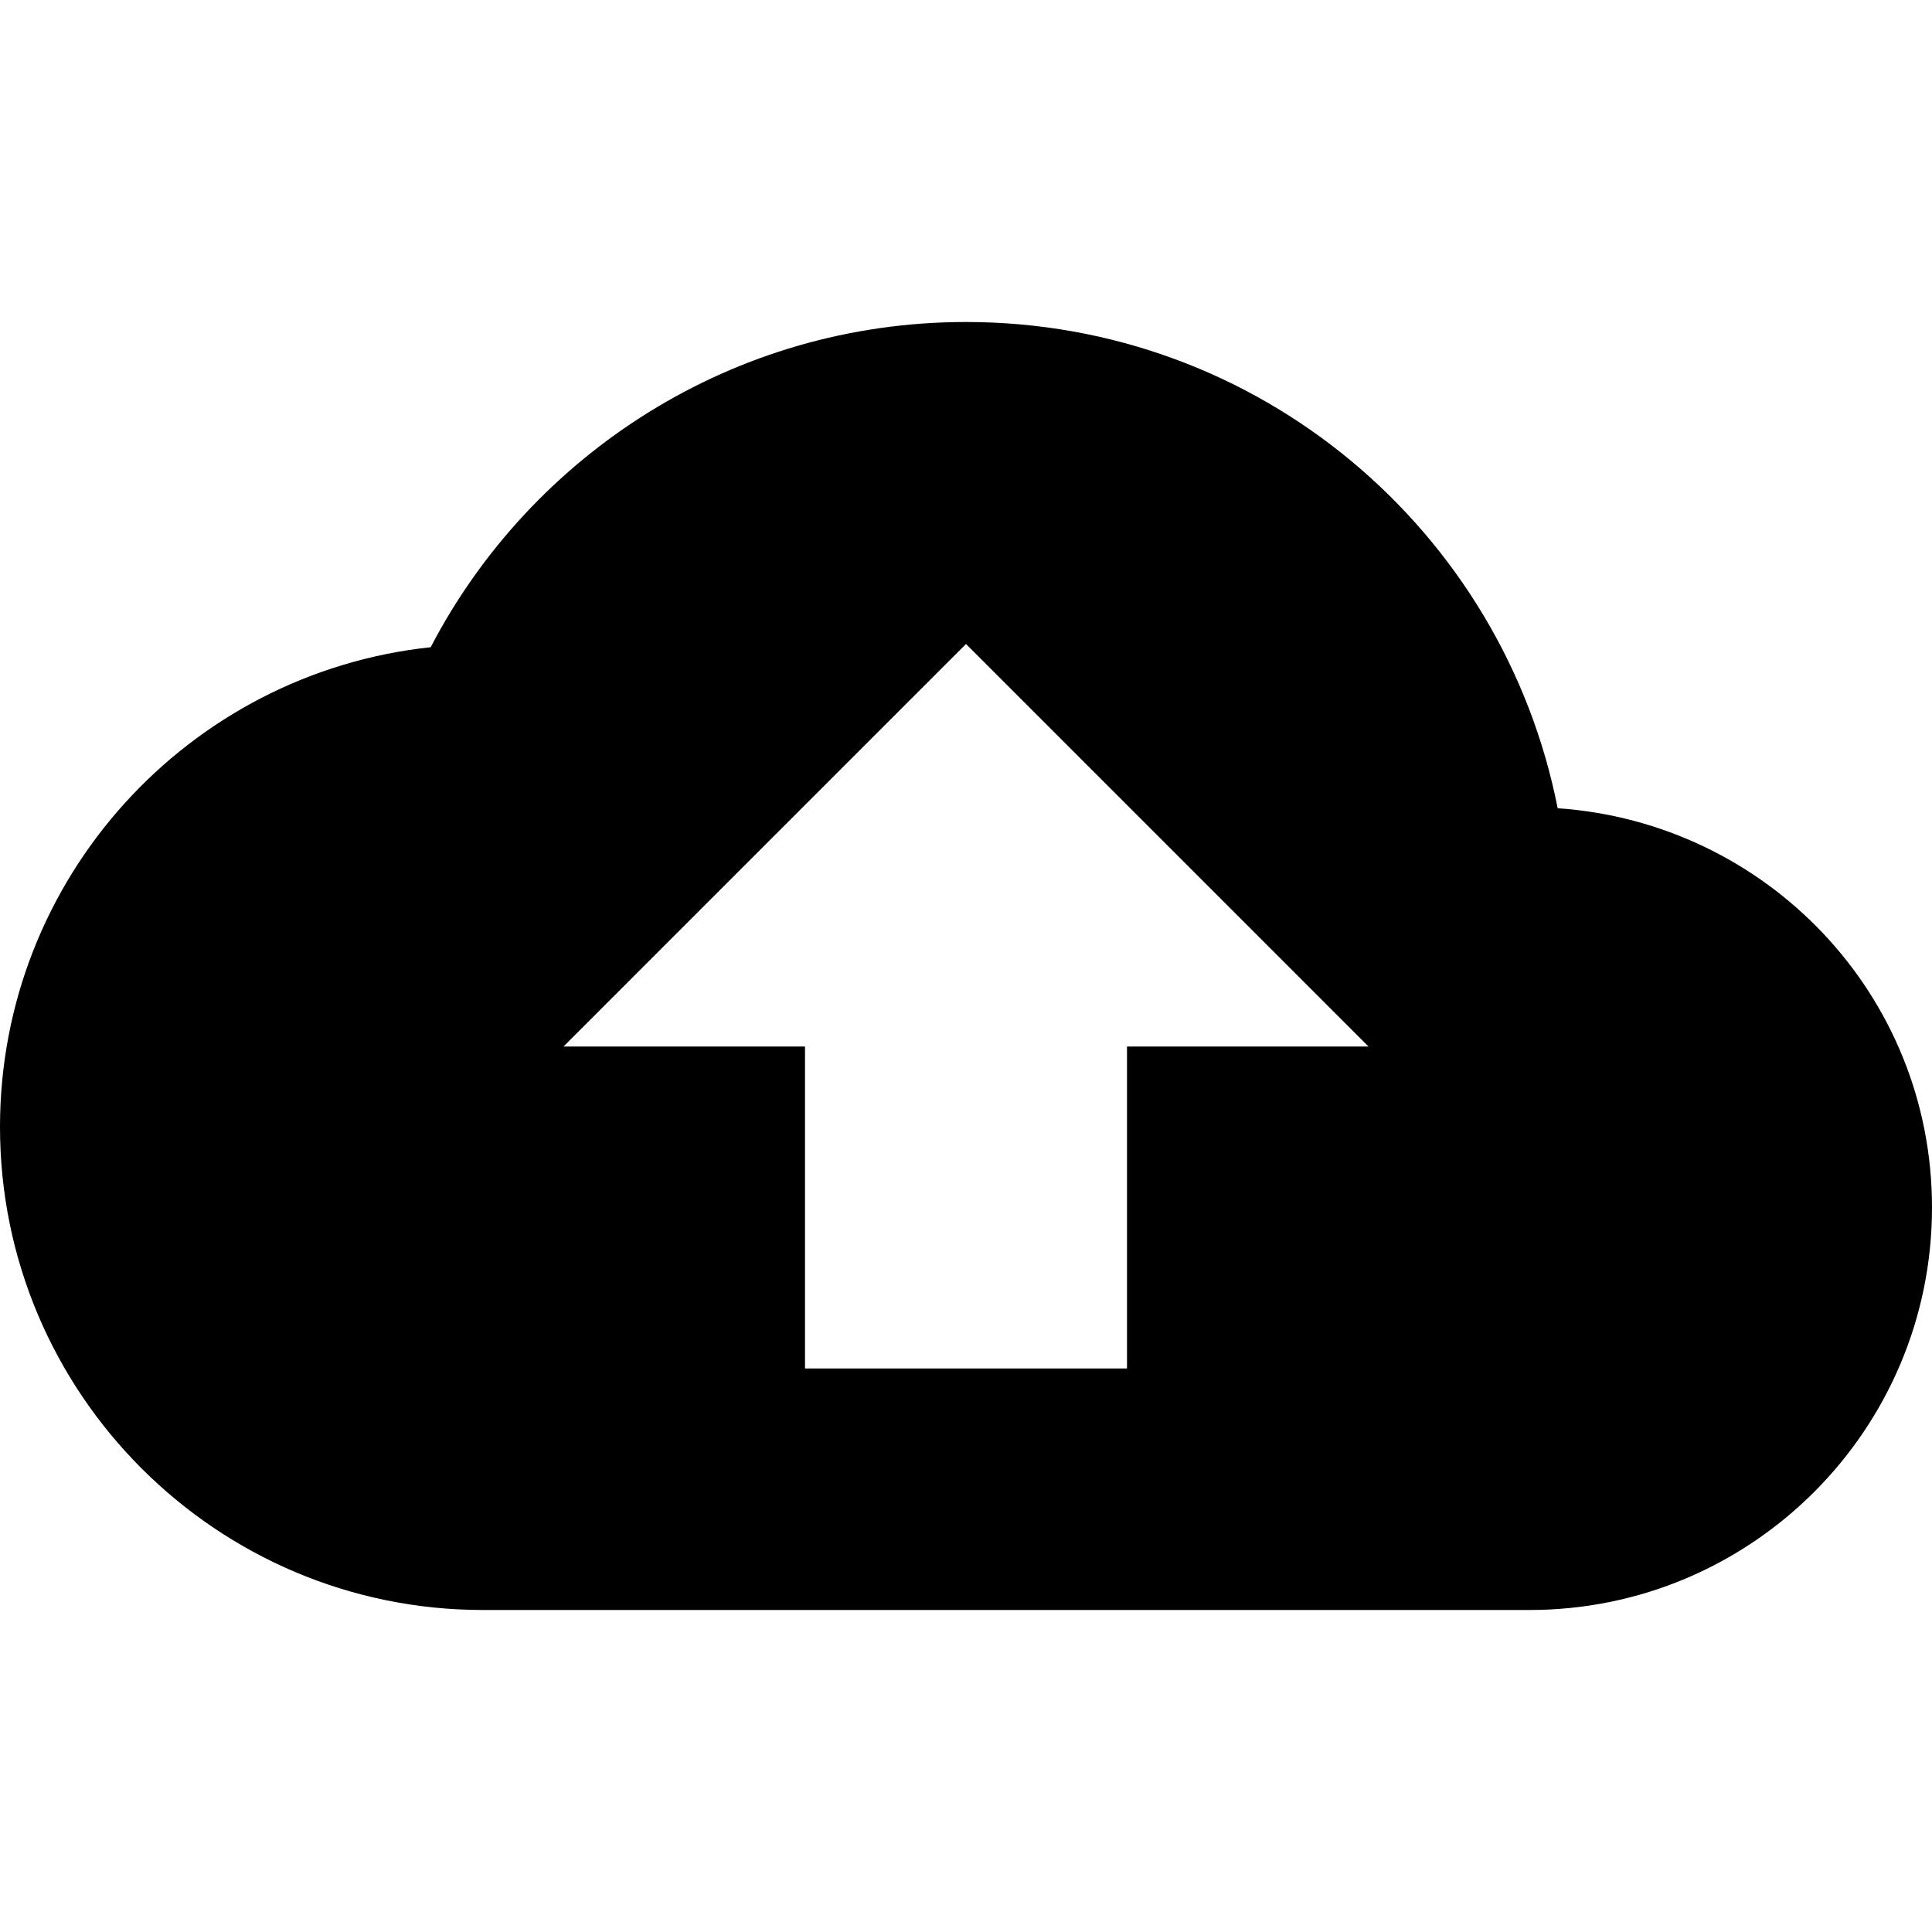
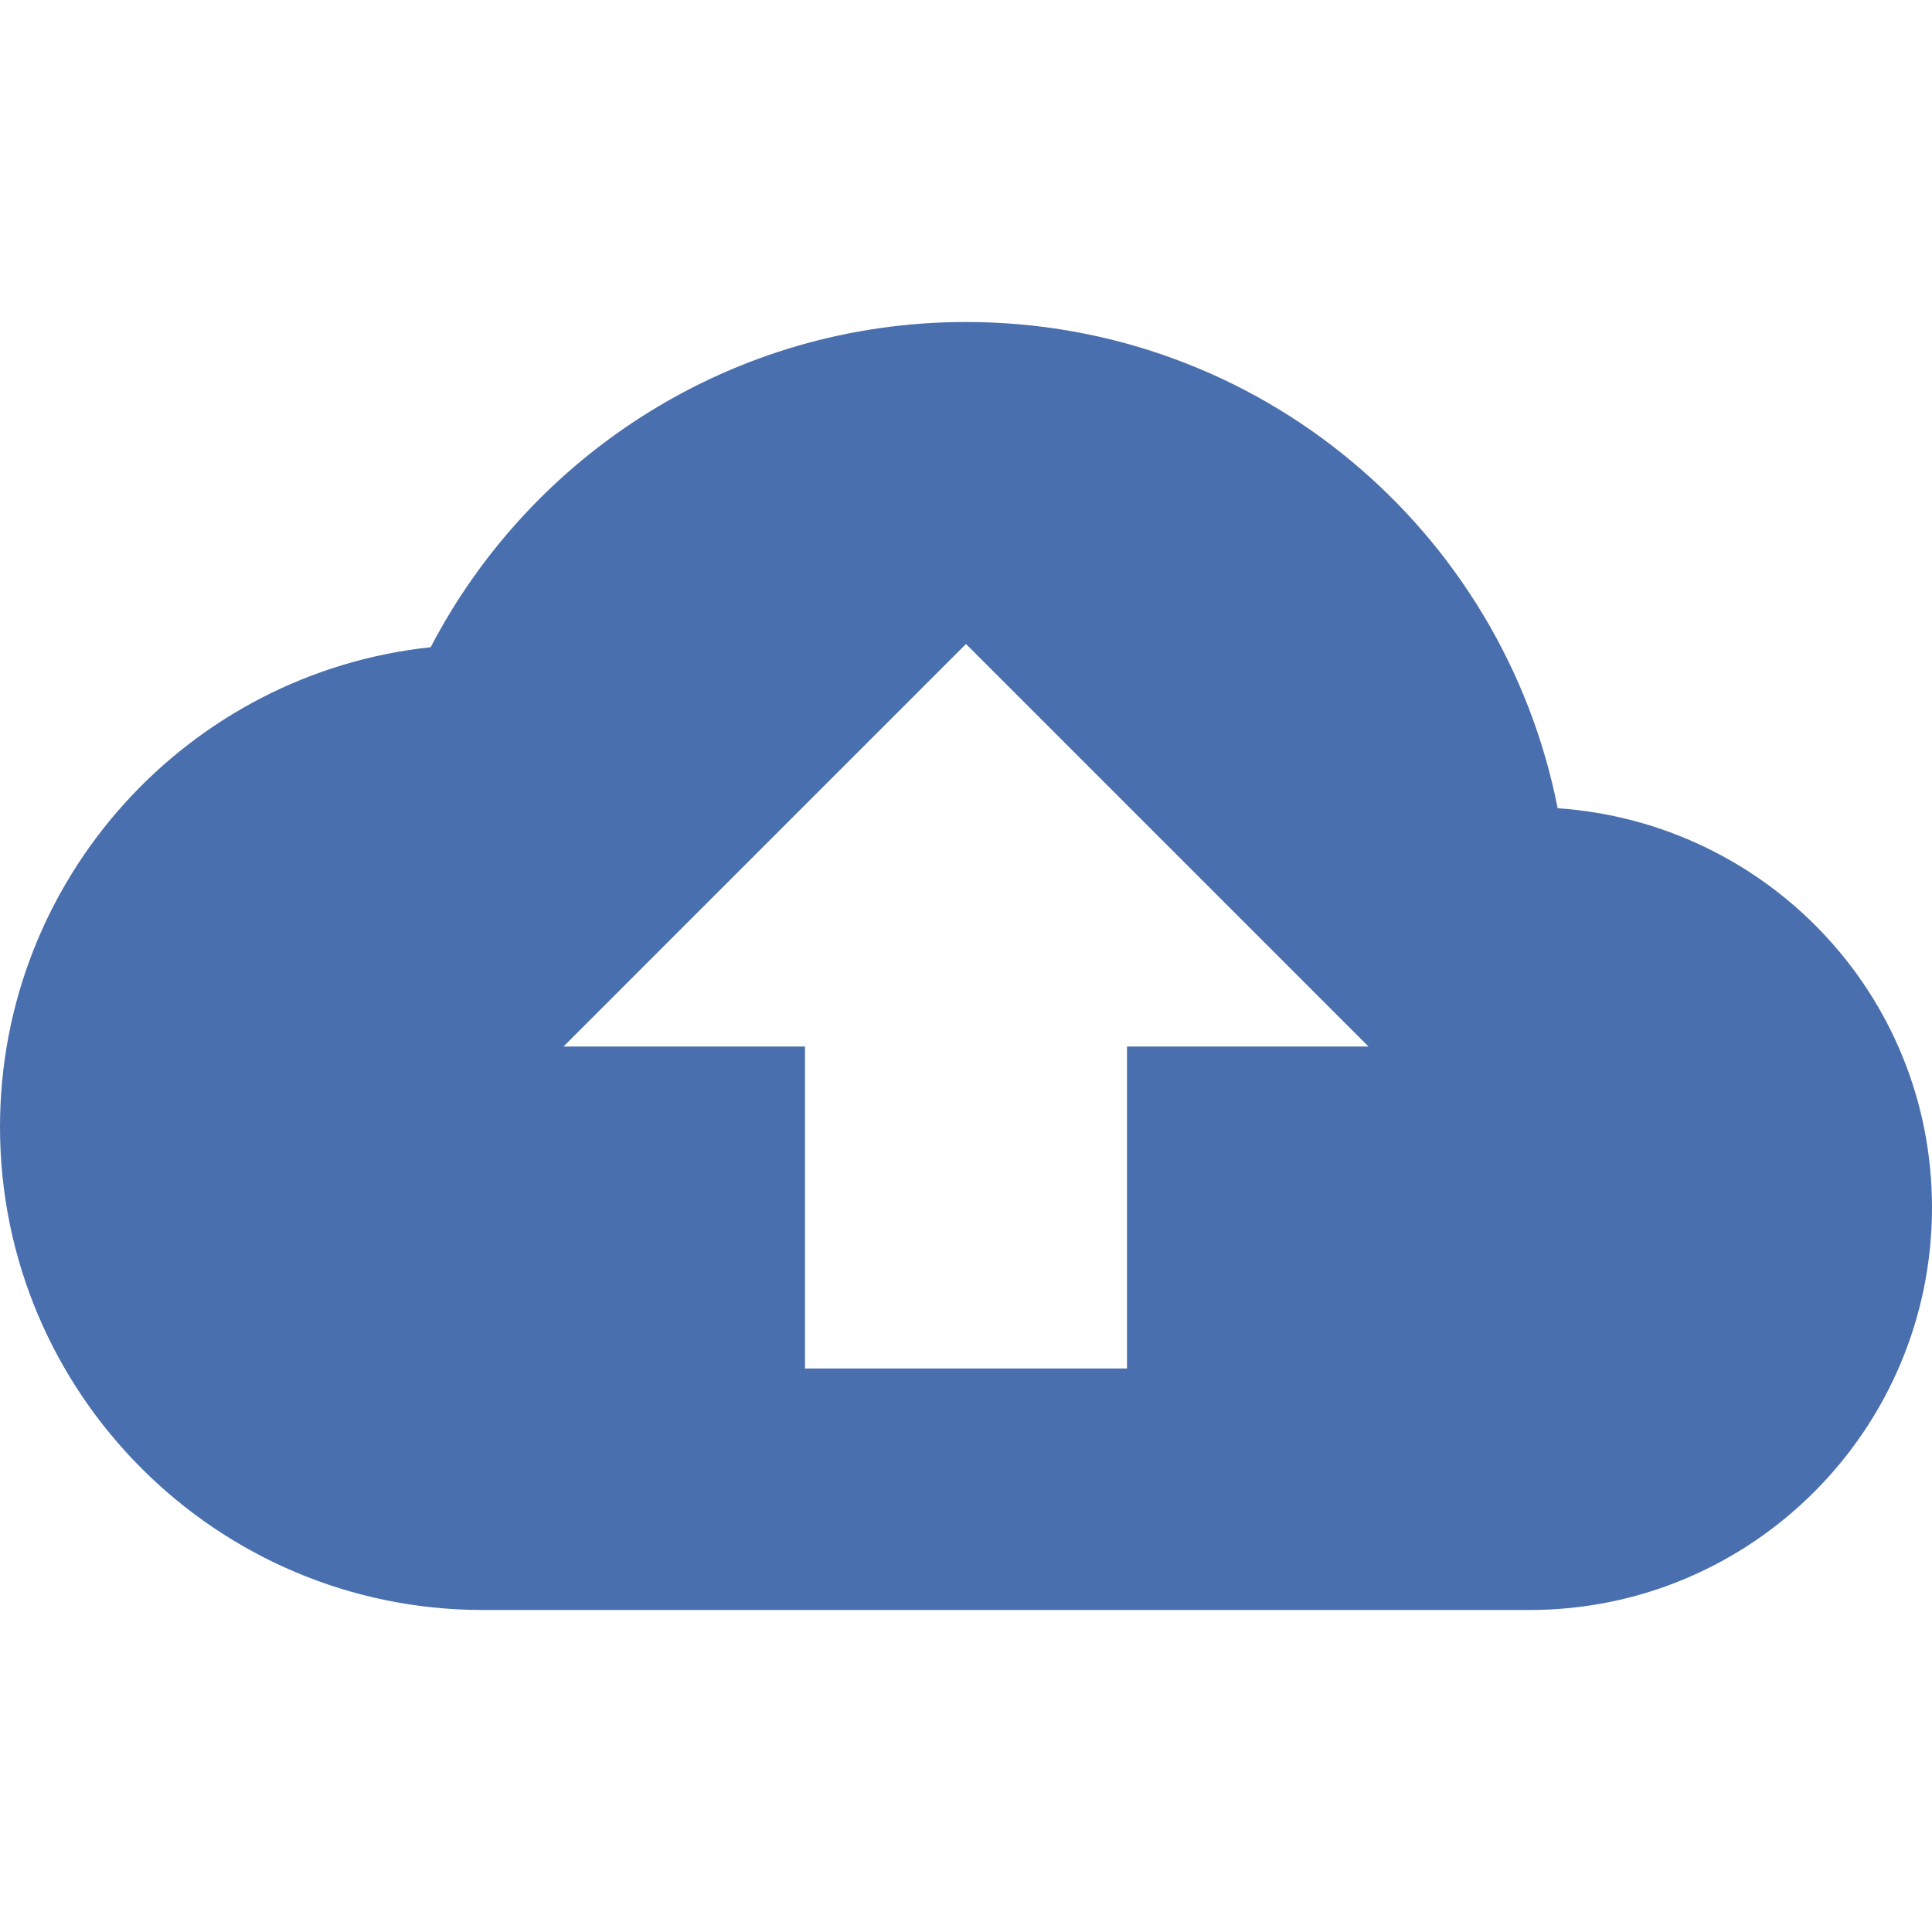
- <svg xmlns="http://www.w3.org/2000/svg" height="24" viewBox="0 0 24 24" width="24">
+ <svg xmlns="http://www.w3.org/2000/svg" width="24" height="24" version="1.1" viewBox="0 0 24 24">
  <path d="M0 0h24v24H0z" fill="none" />
-   <path d="M19.35 10.04C18.67 6.59 15.64 4 12 4 9.11 4 6.6 5.64 5.35 8.04 2.34 8.36 0 10.91 0 14c0 3.31 2.69 6 6 6h13c2.76 0 5-2.24 5-5 0-2.64-2.05-4.78-4.65-4.96zM14 13v4h-4v-4H7l5-5 5 5h-3z" />
+   <path d="M19.35 10.04C18.67 6.59 15.64 4 12 4 9.11 4 6.6 5.64 5.35 8.04 2.34 8.36 0 10.91 0 14c0 3.31 2.69 6 6 6h13c2.76 0 5-2.24 5-5 0-2.64-2.05-4.78-4.65-4.96zM14 13v4h-4v-4H7l5-5 5 5h-3z" fill="#4a6fae" />
</svg>
